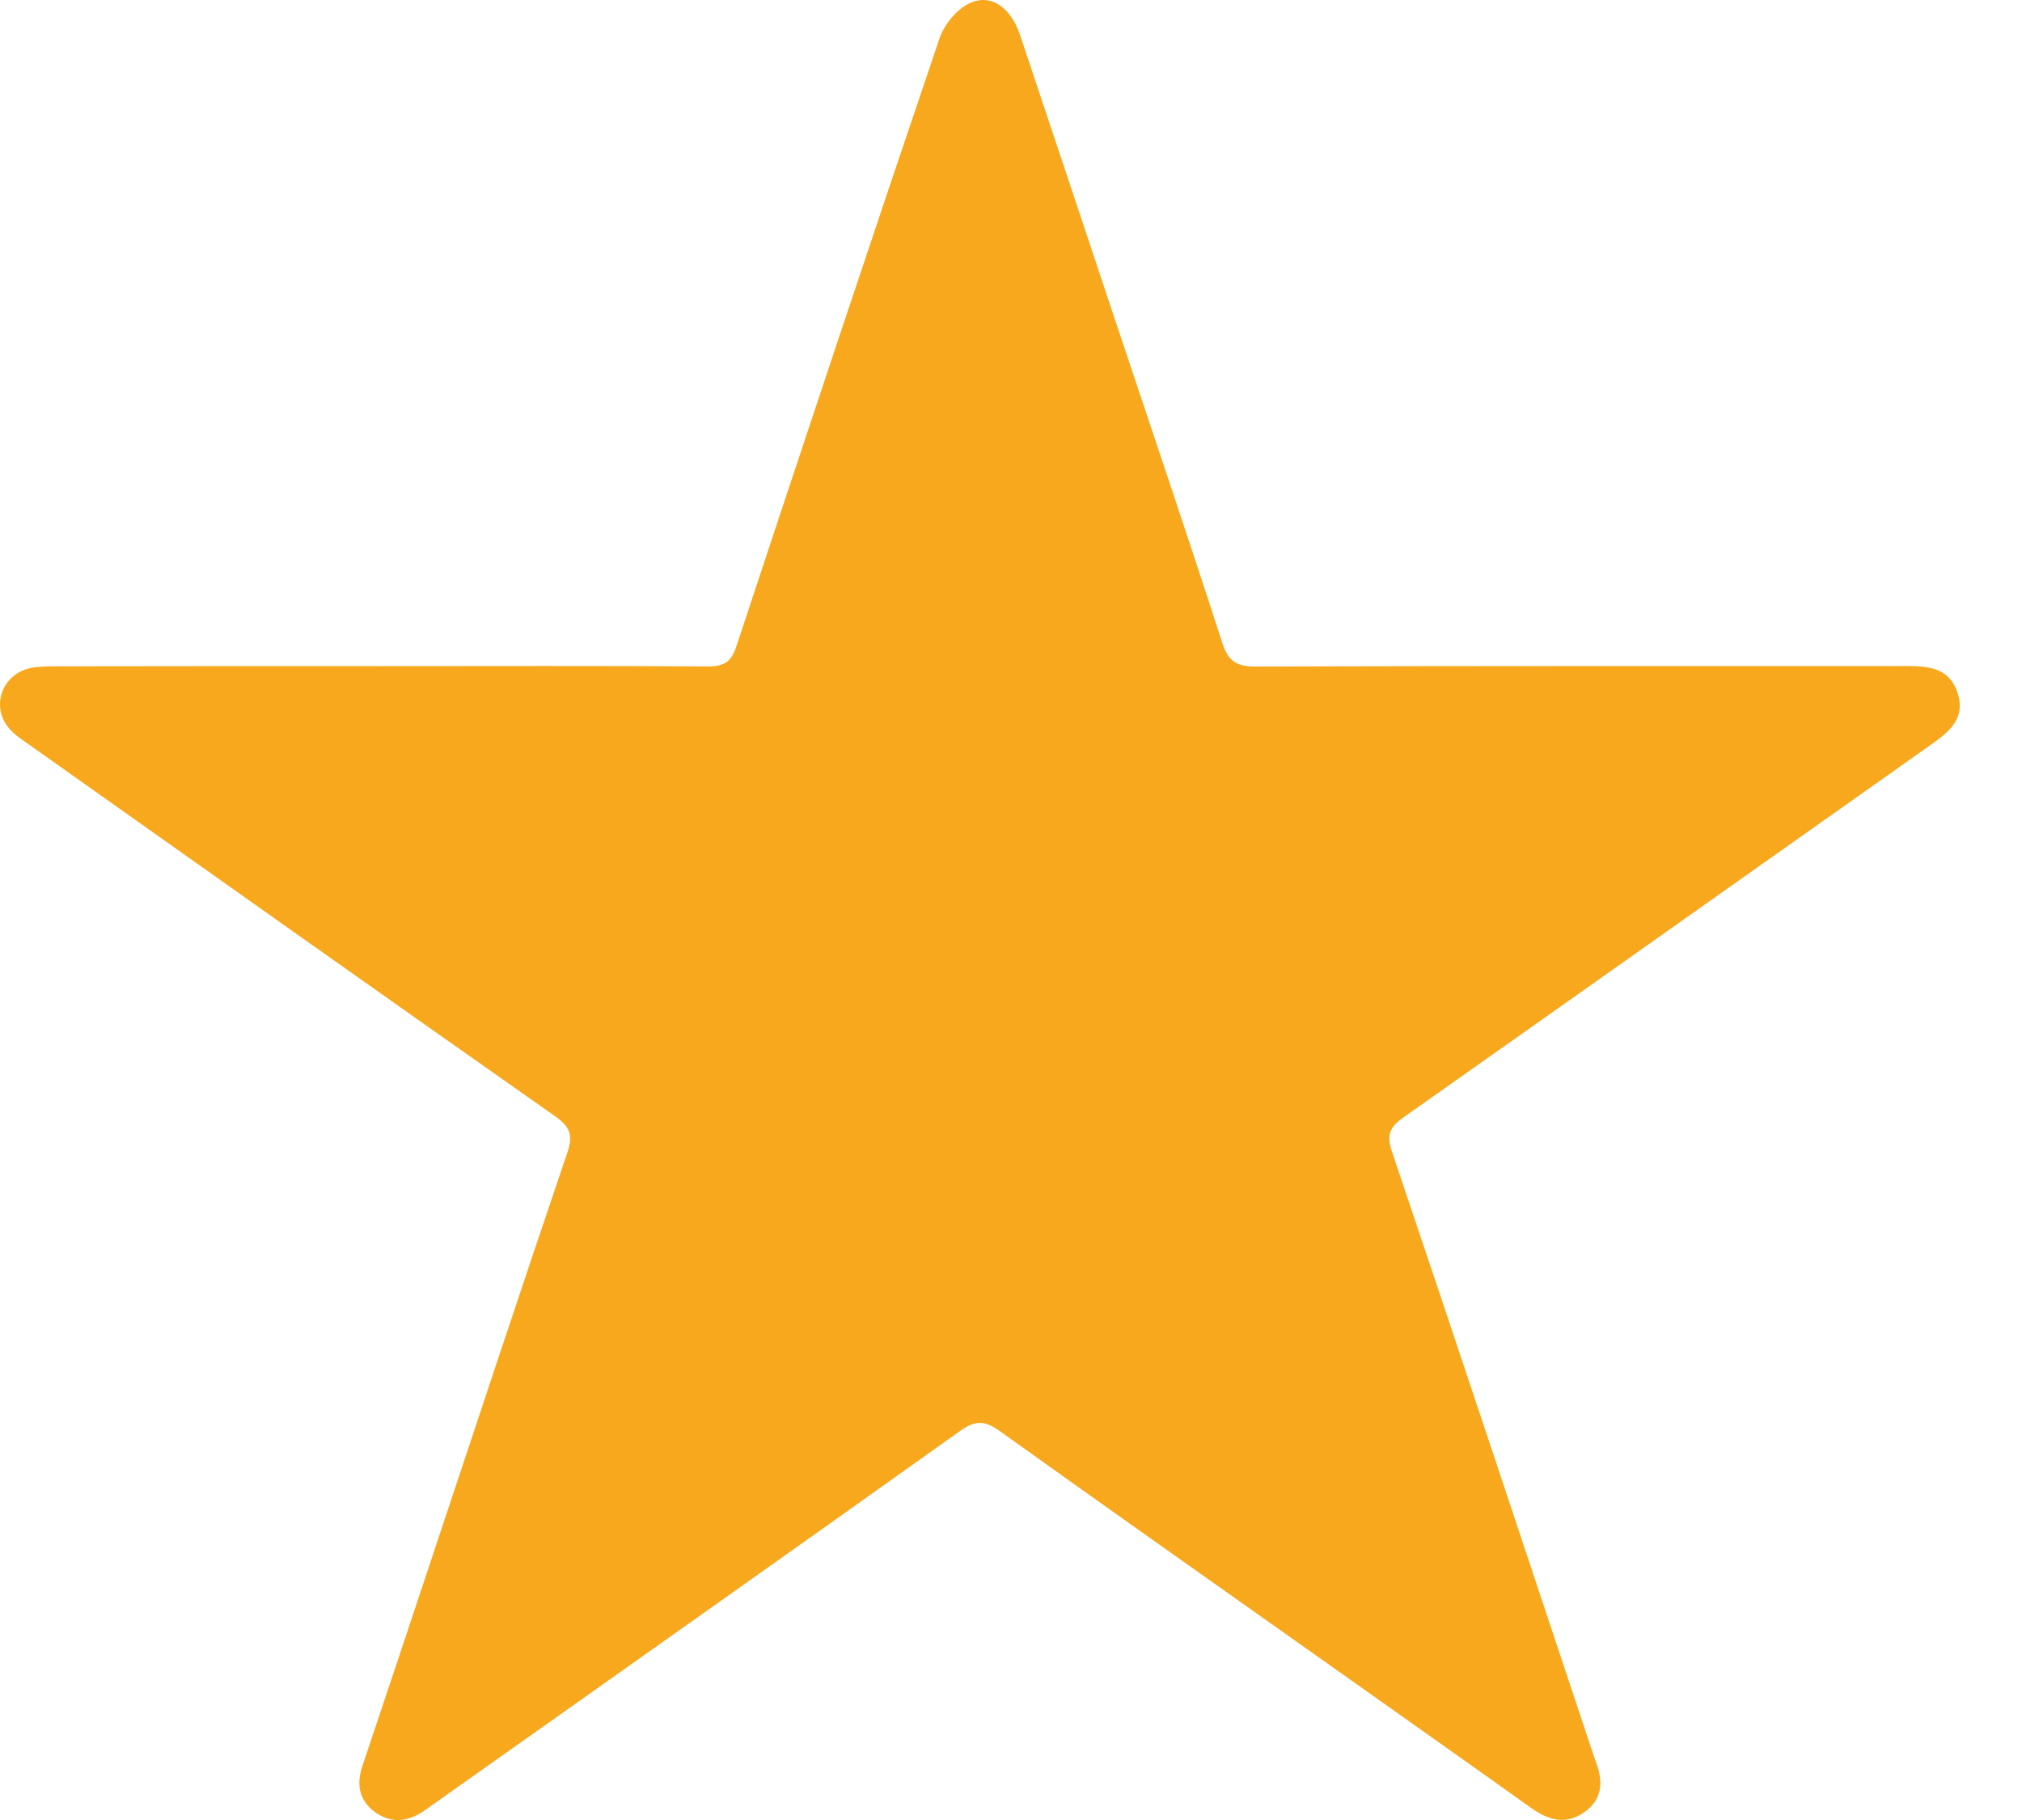
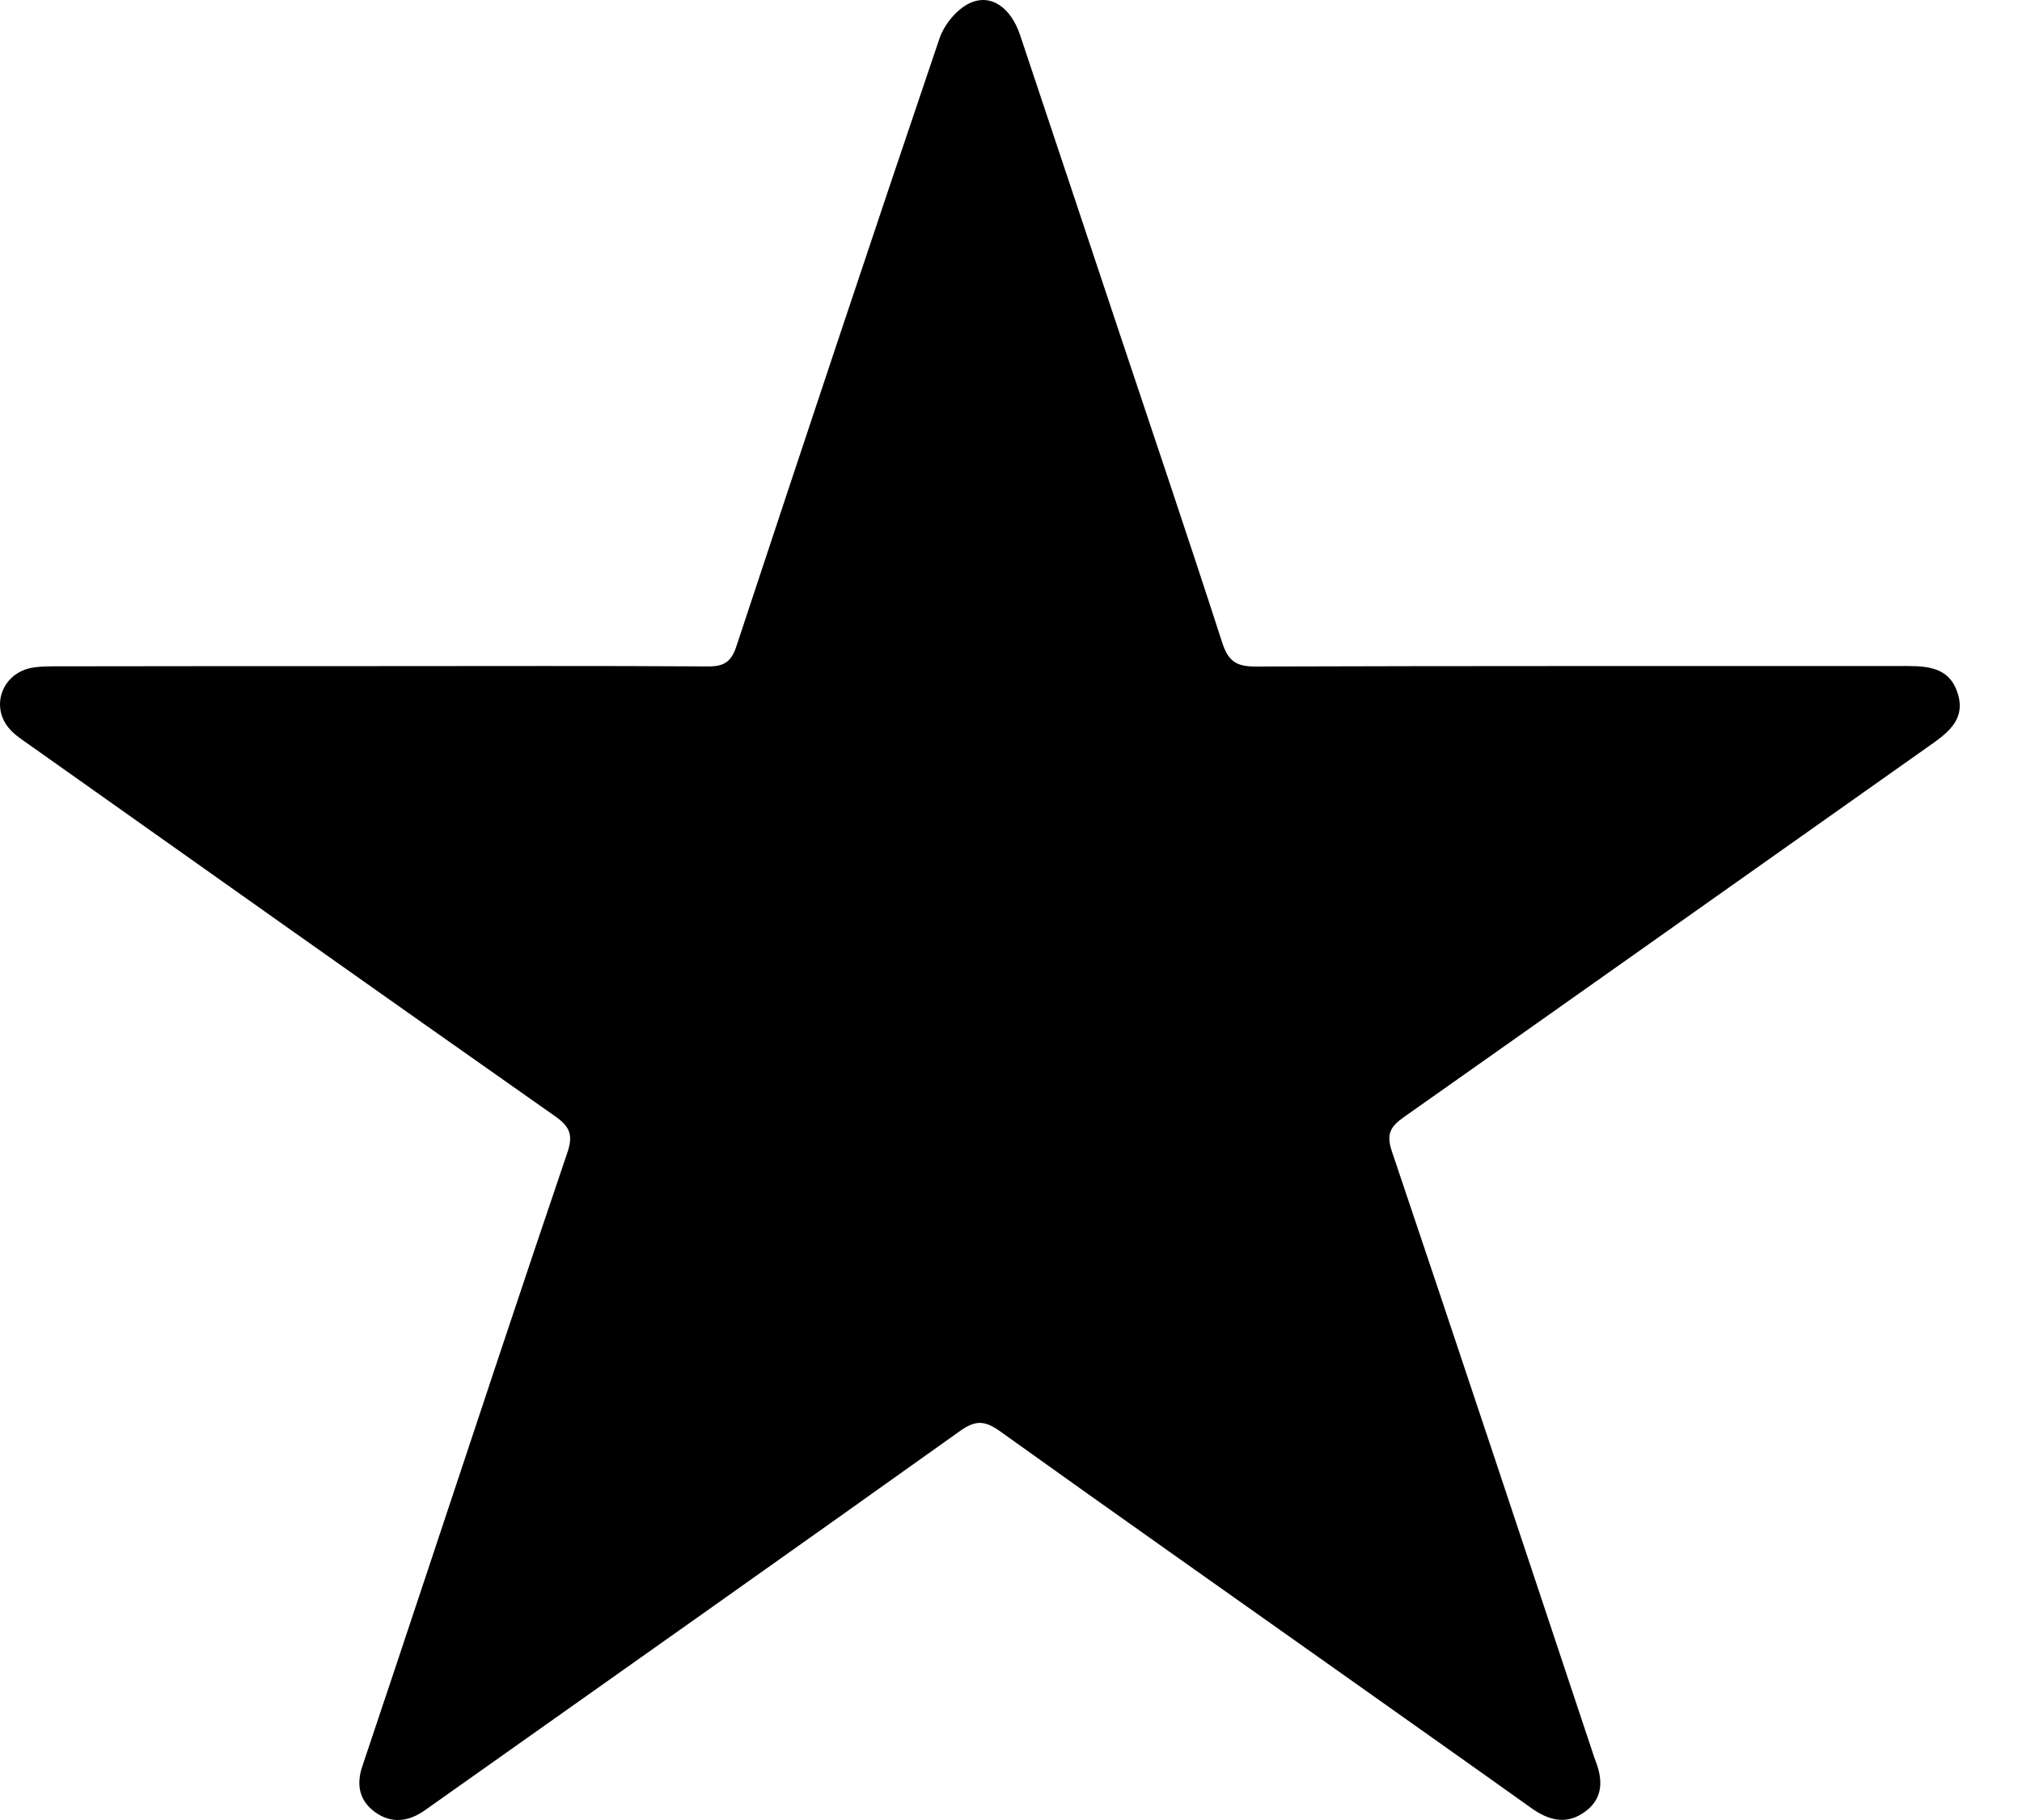
<svg xmlns="http://www.w3.org/2000/svg" viewBox="0 0 20 18" fill="none">
-   <path d="M3.753 6.588C4.836 6.588 5.918 6.584 7.001 6.591C7.167 6.593 7.236 6.54 7.285 6.388C7.948 4.384 8.614 2.381 9.292 0.382C9.338 0.245 9.461 0.093 9.59 0.032C9.801 -0.068 9.999 0.075 10.09 0.347C10.411 1.306 10.73 2.266 11.05 3.225C11.398 4.268 11.751 5.31 12.089 6.355C12.146 6.532 12.223 6.593 12.417 6.592C14.537 6.585 16.657 6.588 18.777 6.587C19.016 6.587 19.27 6.571 19.362 6.851C19.454 7.129 19.245 7.263 19.05 7.4C17.328 8.616 15.608 9.835 13.885 11.049C13.748 11.145 13.711 11.221 13.768 11.389C14.436 13.368 15.093 15.351 15.753 17.332C15.762 17.36 15.771 17.388 15.782 17.416C15.859 17.613 15.856 17.799 15.662 17.929C15.481 18.052 15.308 17.998 15.141 17.878C14.53 17.442 13.917 17.01 13.305 16.576C12.167 15.77 11.025 14.967 9.891 14.155C9.746 14.052 9.654 14.041 9.501 14.149C7.797 15.364 6.087 16.57 4.379 17.779C4.318 17.822 4.256 17.866 4.195 17.909C4.037 18.018 3.87 18.037 3.711 17.923C3.552 17.808 3.523 17.649 3.584 17.468C3.812 16.79 4.038 16.11 4.264 15.431C4.711 14.087 5.156 12.741 5.612 11.399C5.67 11.228 5.639 11.144 5.491 11.04C3.755 9.821 2.023 8.593 0.29 7.366C0.223 7.319 0.152 7.273 0.098 7.213C-0.097 6.998 0.014 6.669 0.302 6.607C0.389 6.589 0.483 6.59 0.573 6.59C1.633 6.588 2.692 6.588 3.753 6.588Z" fill="#F7A81C" />
+   <path d="M3.753 6.588C4.836 6.588 5.918 6.584 7.001 6.591C7.167 6.593 7.236 6.54 7.285 6.388C7.948 4.384 8.614 2.381 9.292 0.382C9.338 0.245 9.461 0.093 9.59 0.032C9.801 -0.068 9.999 0.075 10.09 0.347C10.411 1.306 10.73 2.266 11.05 3.225C11.398 4.268 11.751 5.31 12.089 6.355C12.146 6.532 12.223 6.593 12.417 6.592C14.537 6.585 16.657 6.588 18.777 6.587C19.016 6.587 19.27 6.571 19.362 6.851C19.454 7.129 19.245 7.263 19.05 7.4C17.328 8.616 15.608 9.835 13.885 11.049C13.748 11.145 13.711 11.221 13.768 11.389C14.436 13.368 15.093 15.351 15.753 17.332C15.762 17.36 15.771 17.388 15.782 17.416C15.859 17.613 15.856 17.799 15.662 17.929C15.481 18.052 15.308 17.998 15.141 17.878C14.53 17.442 13.917 17.01 13.305 16.576C12.167 15.77 11.025 14.967 9.891 14.155C9.746 14.052 9.654 14.041 9.501 14.149C7.797 15.364 6.087 16.57 4.379 17.779C4.318 17.822 4.256 17.866 4.195 17.909C4.037 18.018 3.87 18.037 3.711 17.923C3.552 17.808 3.523 17.649 3.584 17.468C3.812 16.79 4.038 16.11 4.264 15.431C4.711 14.087 5.156 12.741 5.612 11.399C5.67 11.228 5.639 11.144 5.491 11.04C3.755 9.821 2.023 8.593 0.29 7.366C0.223 7.319 0.152 7.273 0.098 7.213C-0.097 6.998 0.014 6.669 0.302 6.607C0.389 6.589 0.483 6.59 0.573 6.59C1.633 6.588 2.692 6.588 3.753 6.588Z" fill="currentColor" />
</svg>
